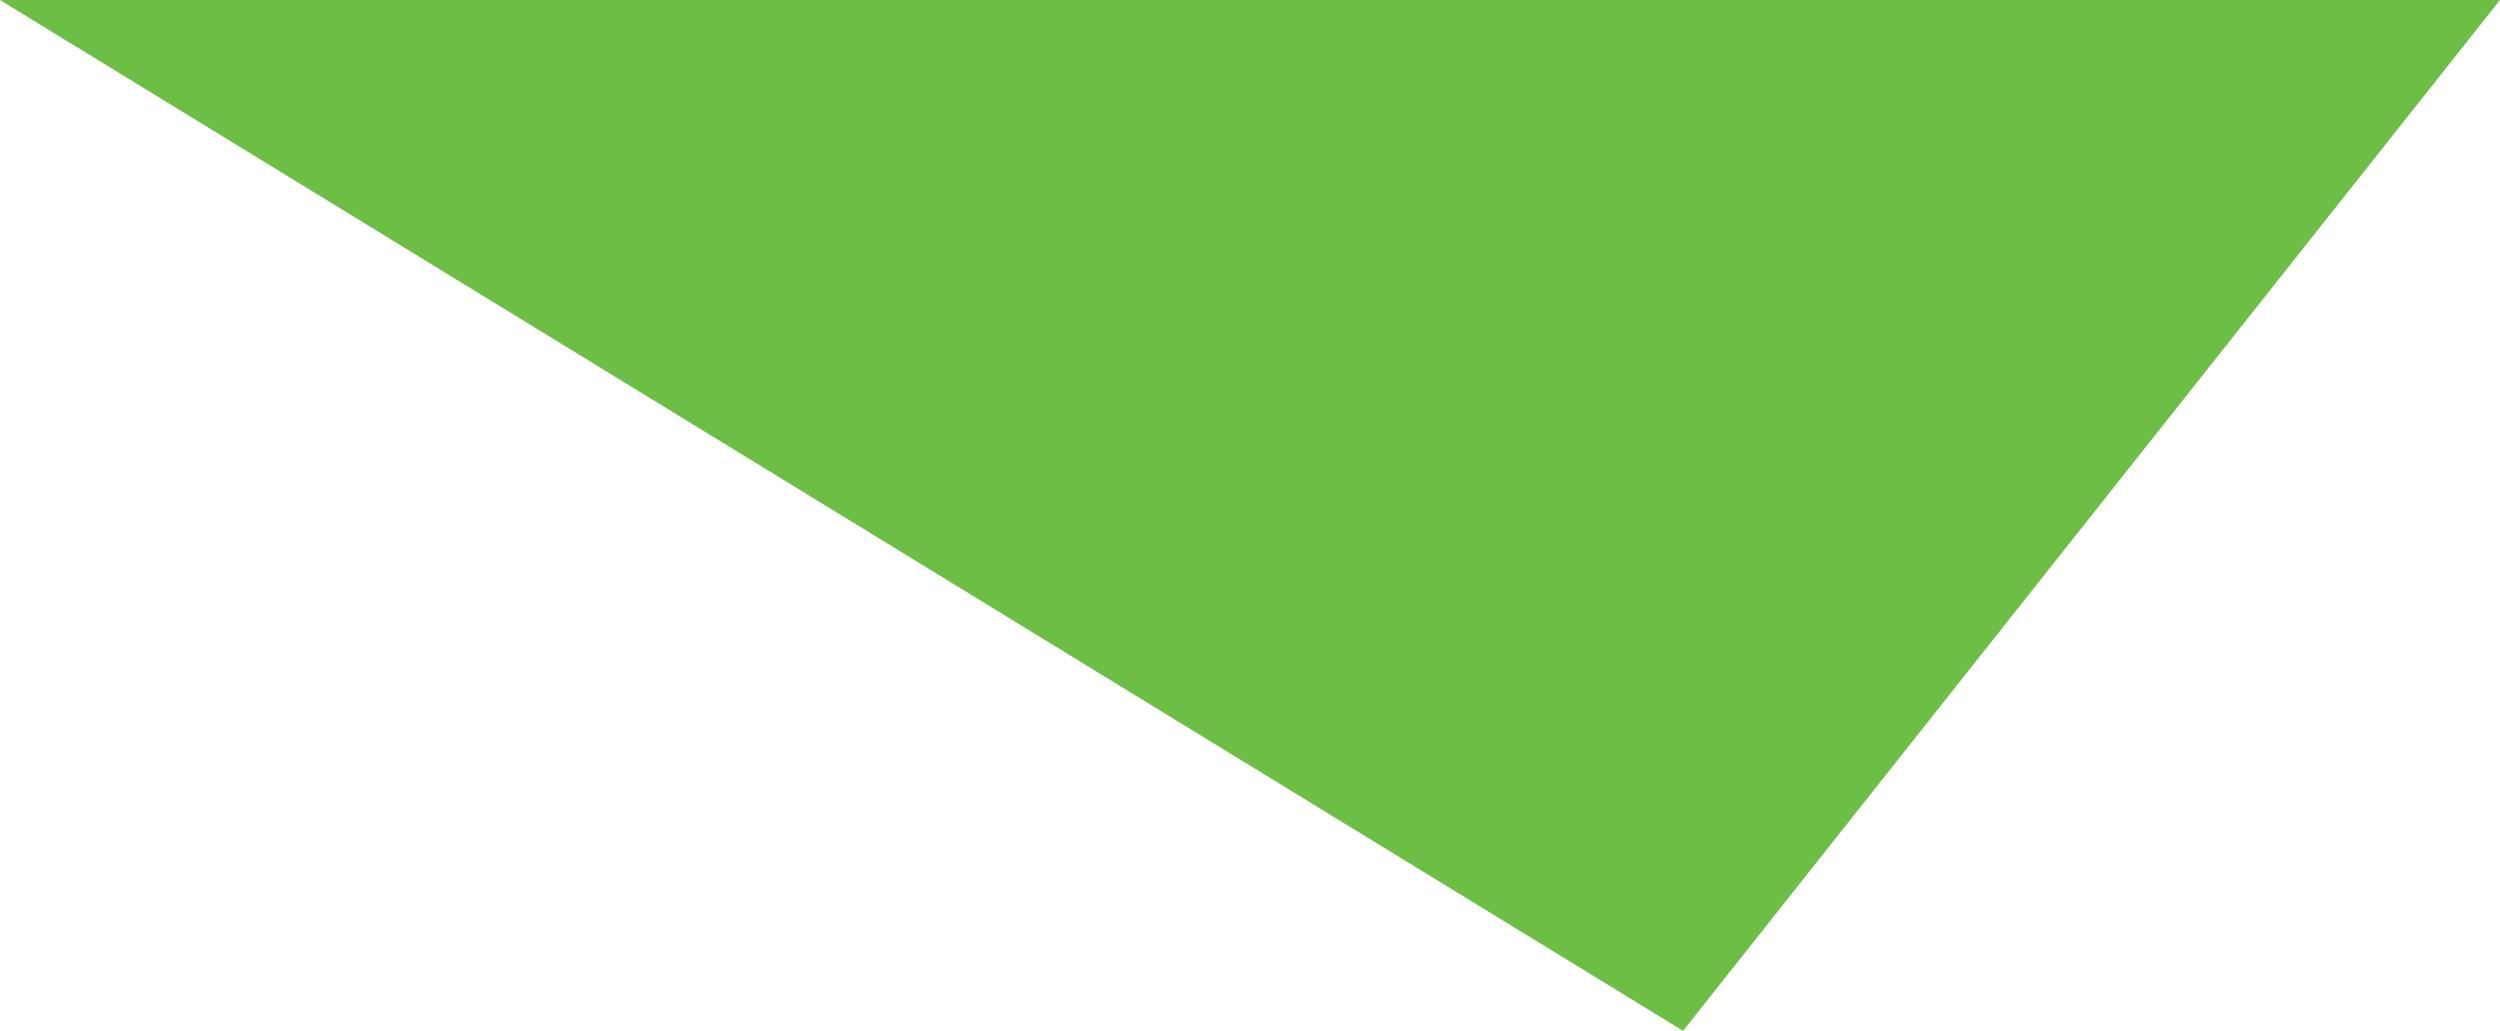
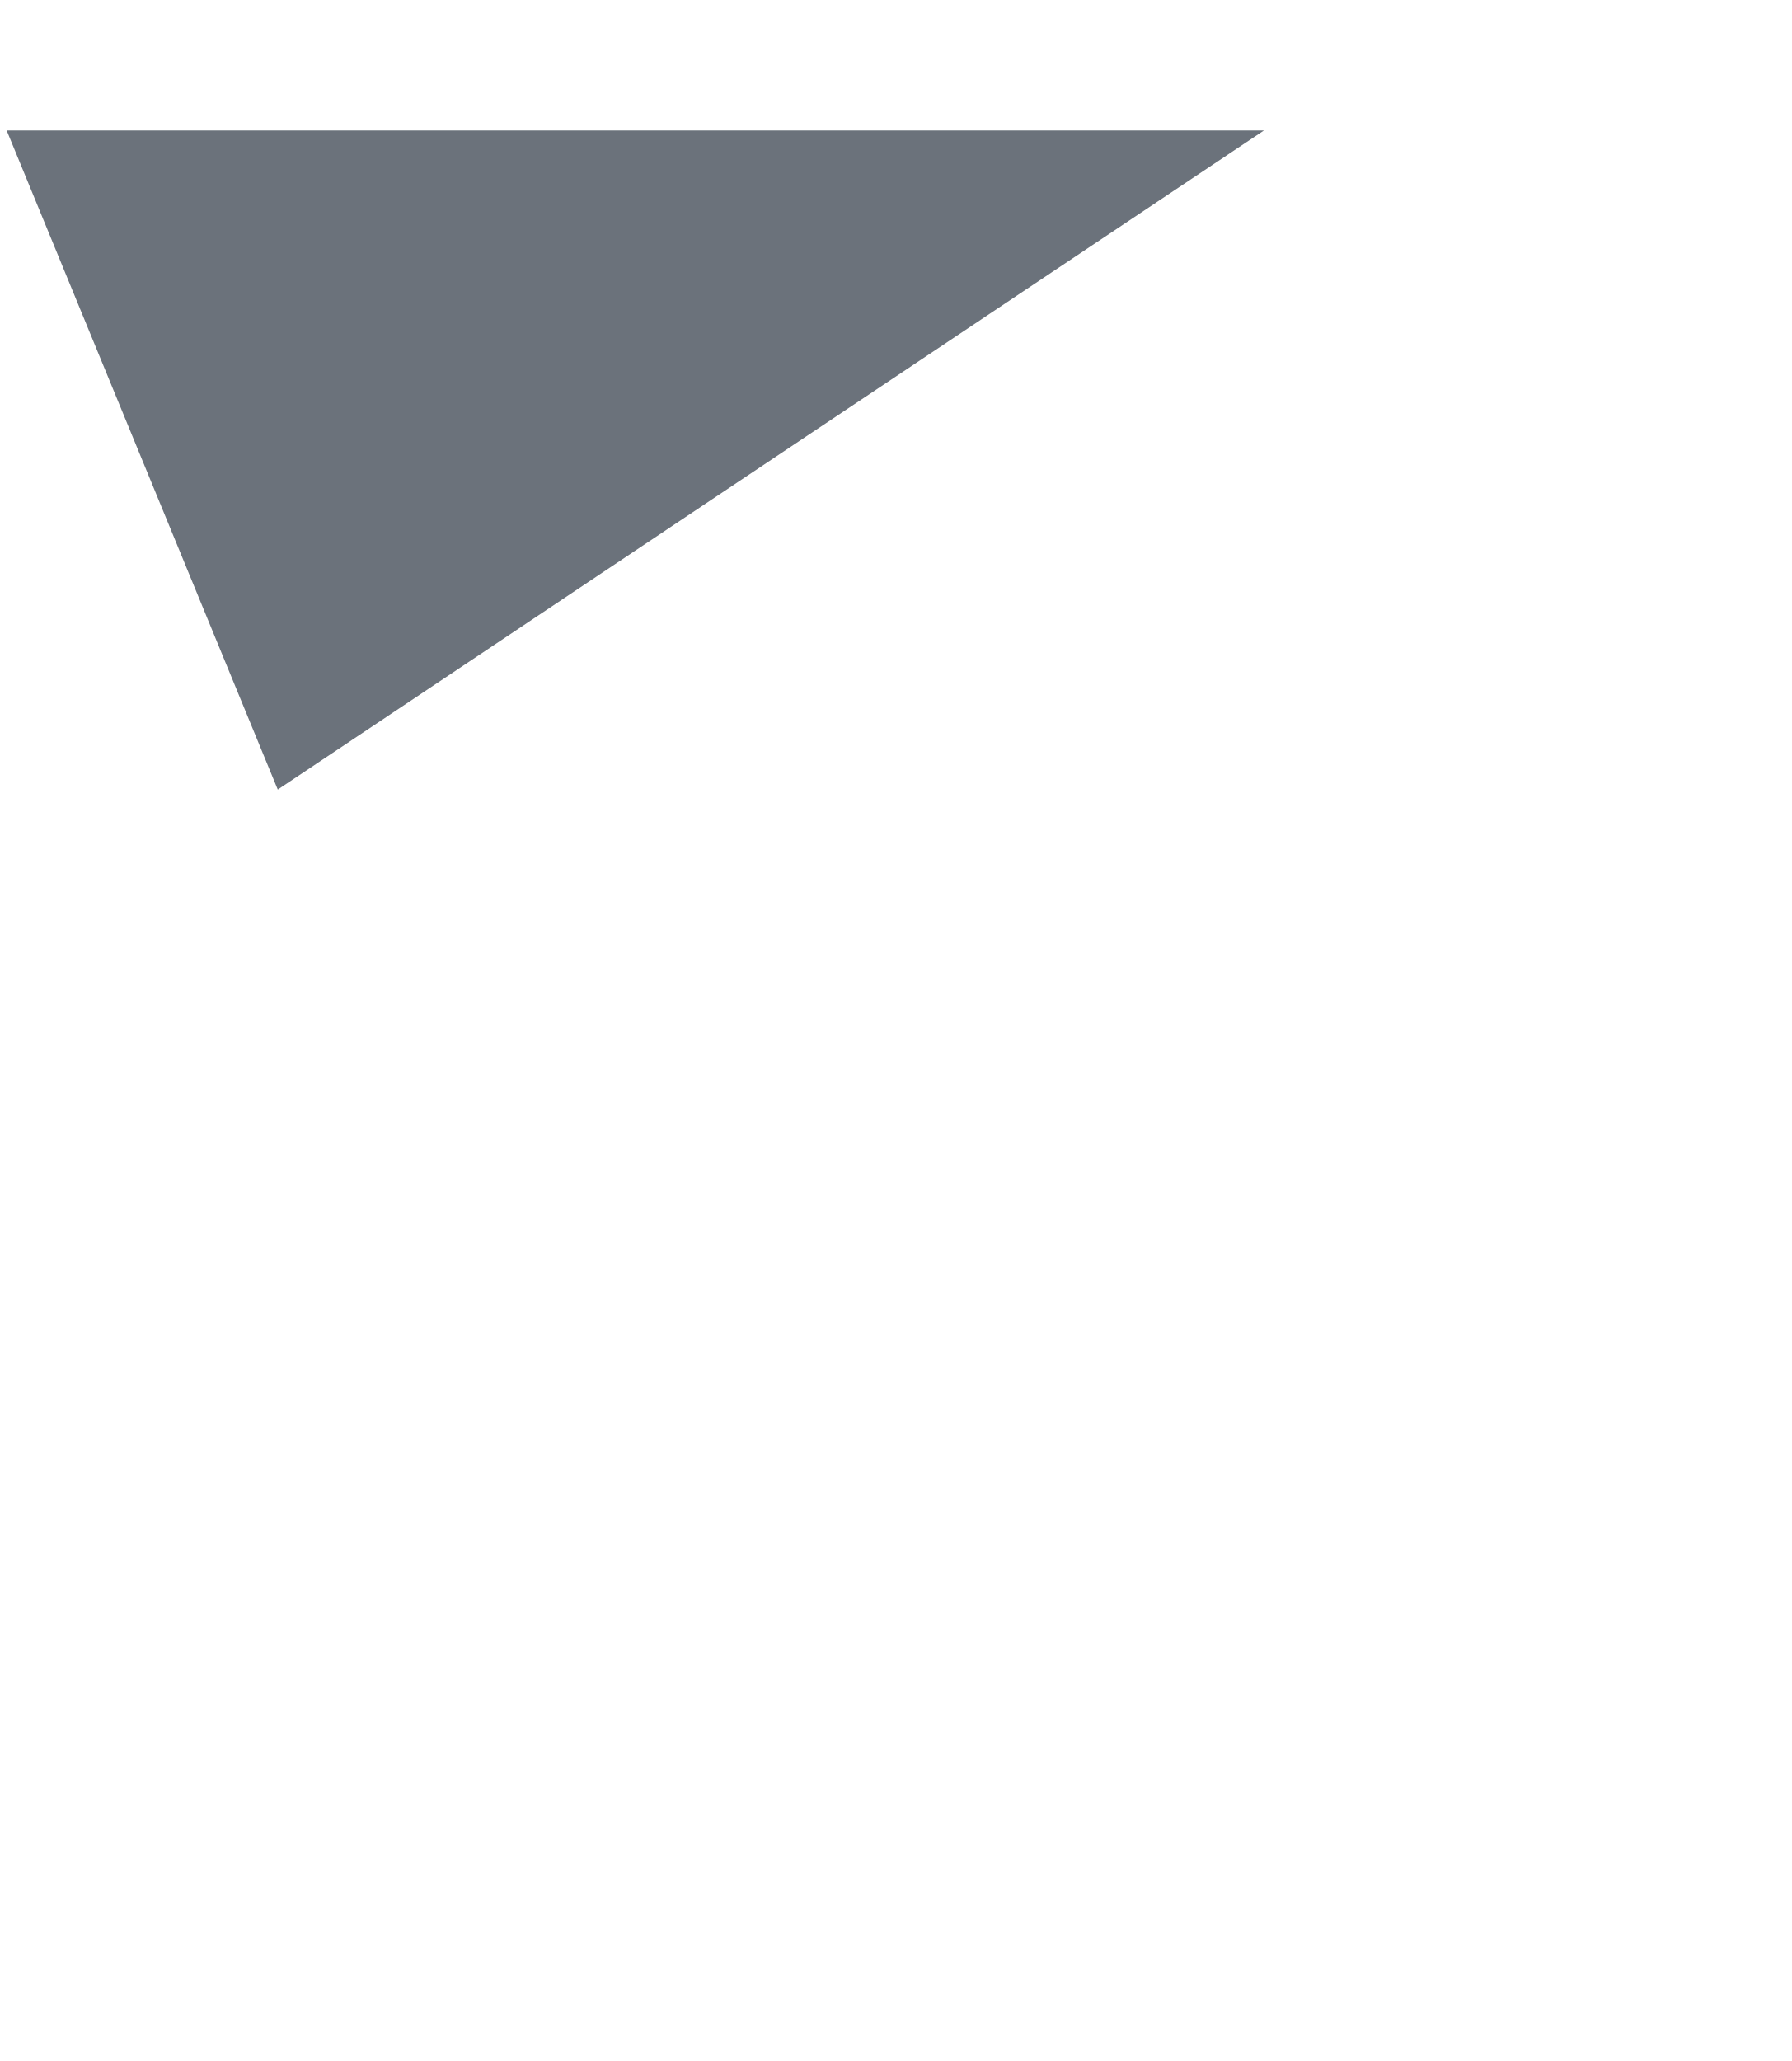
- <svg xmlns="http://www.w3.org/2000/svg" version="1.1" id="Layer_1" x="0px" y="0px" width="132.17px" height="54.497px" viewBox="0 0 132.17 54.497" enable-background="new 0 0 132.17 54.497" xml:space="preserve">
-   <polygon fill="#6CBE45" points="0,0 132.17,0 88.98,54.497 " />
+ <svg xmlns="http://www.w3.org/2000/svg" version="1.1" x="0px" y="0px" width="200px" height="230px" viewBox="0 0 200 230" style="enable-background:new 0 0 200 230;" xml:space="preserve">
+   <g id="_x30_-0">
+     <polygon style="fill:#6B727B;" points="0.746,14.562 31.001,88.114 141.07,14.562  " />
+   </g>
+   <g id="Layer_1">
+ </g>
</svg>
